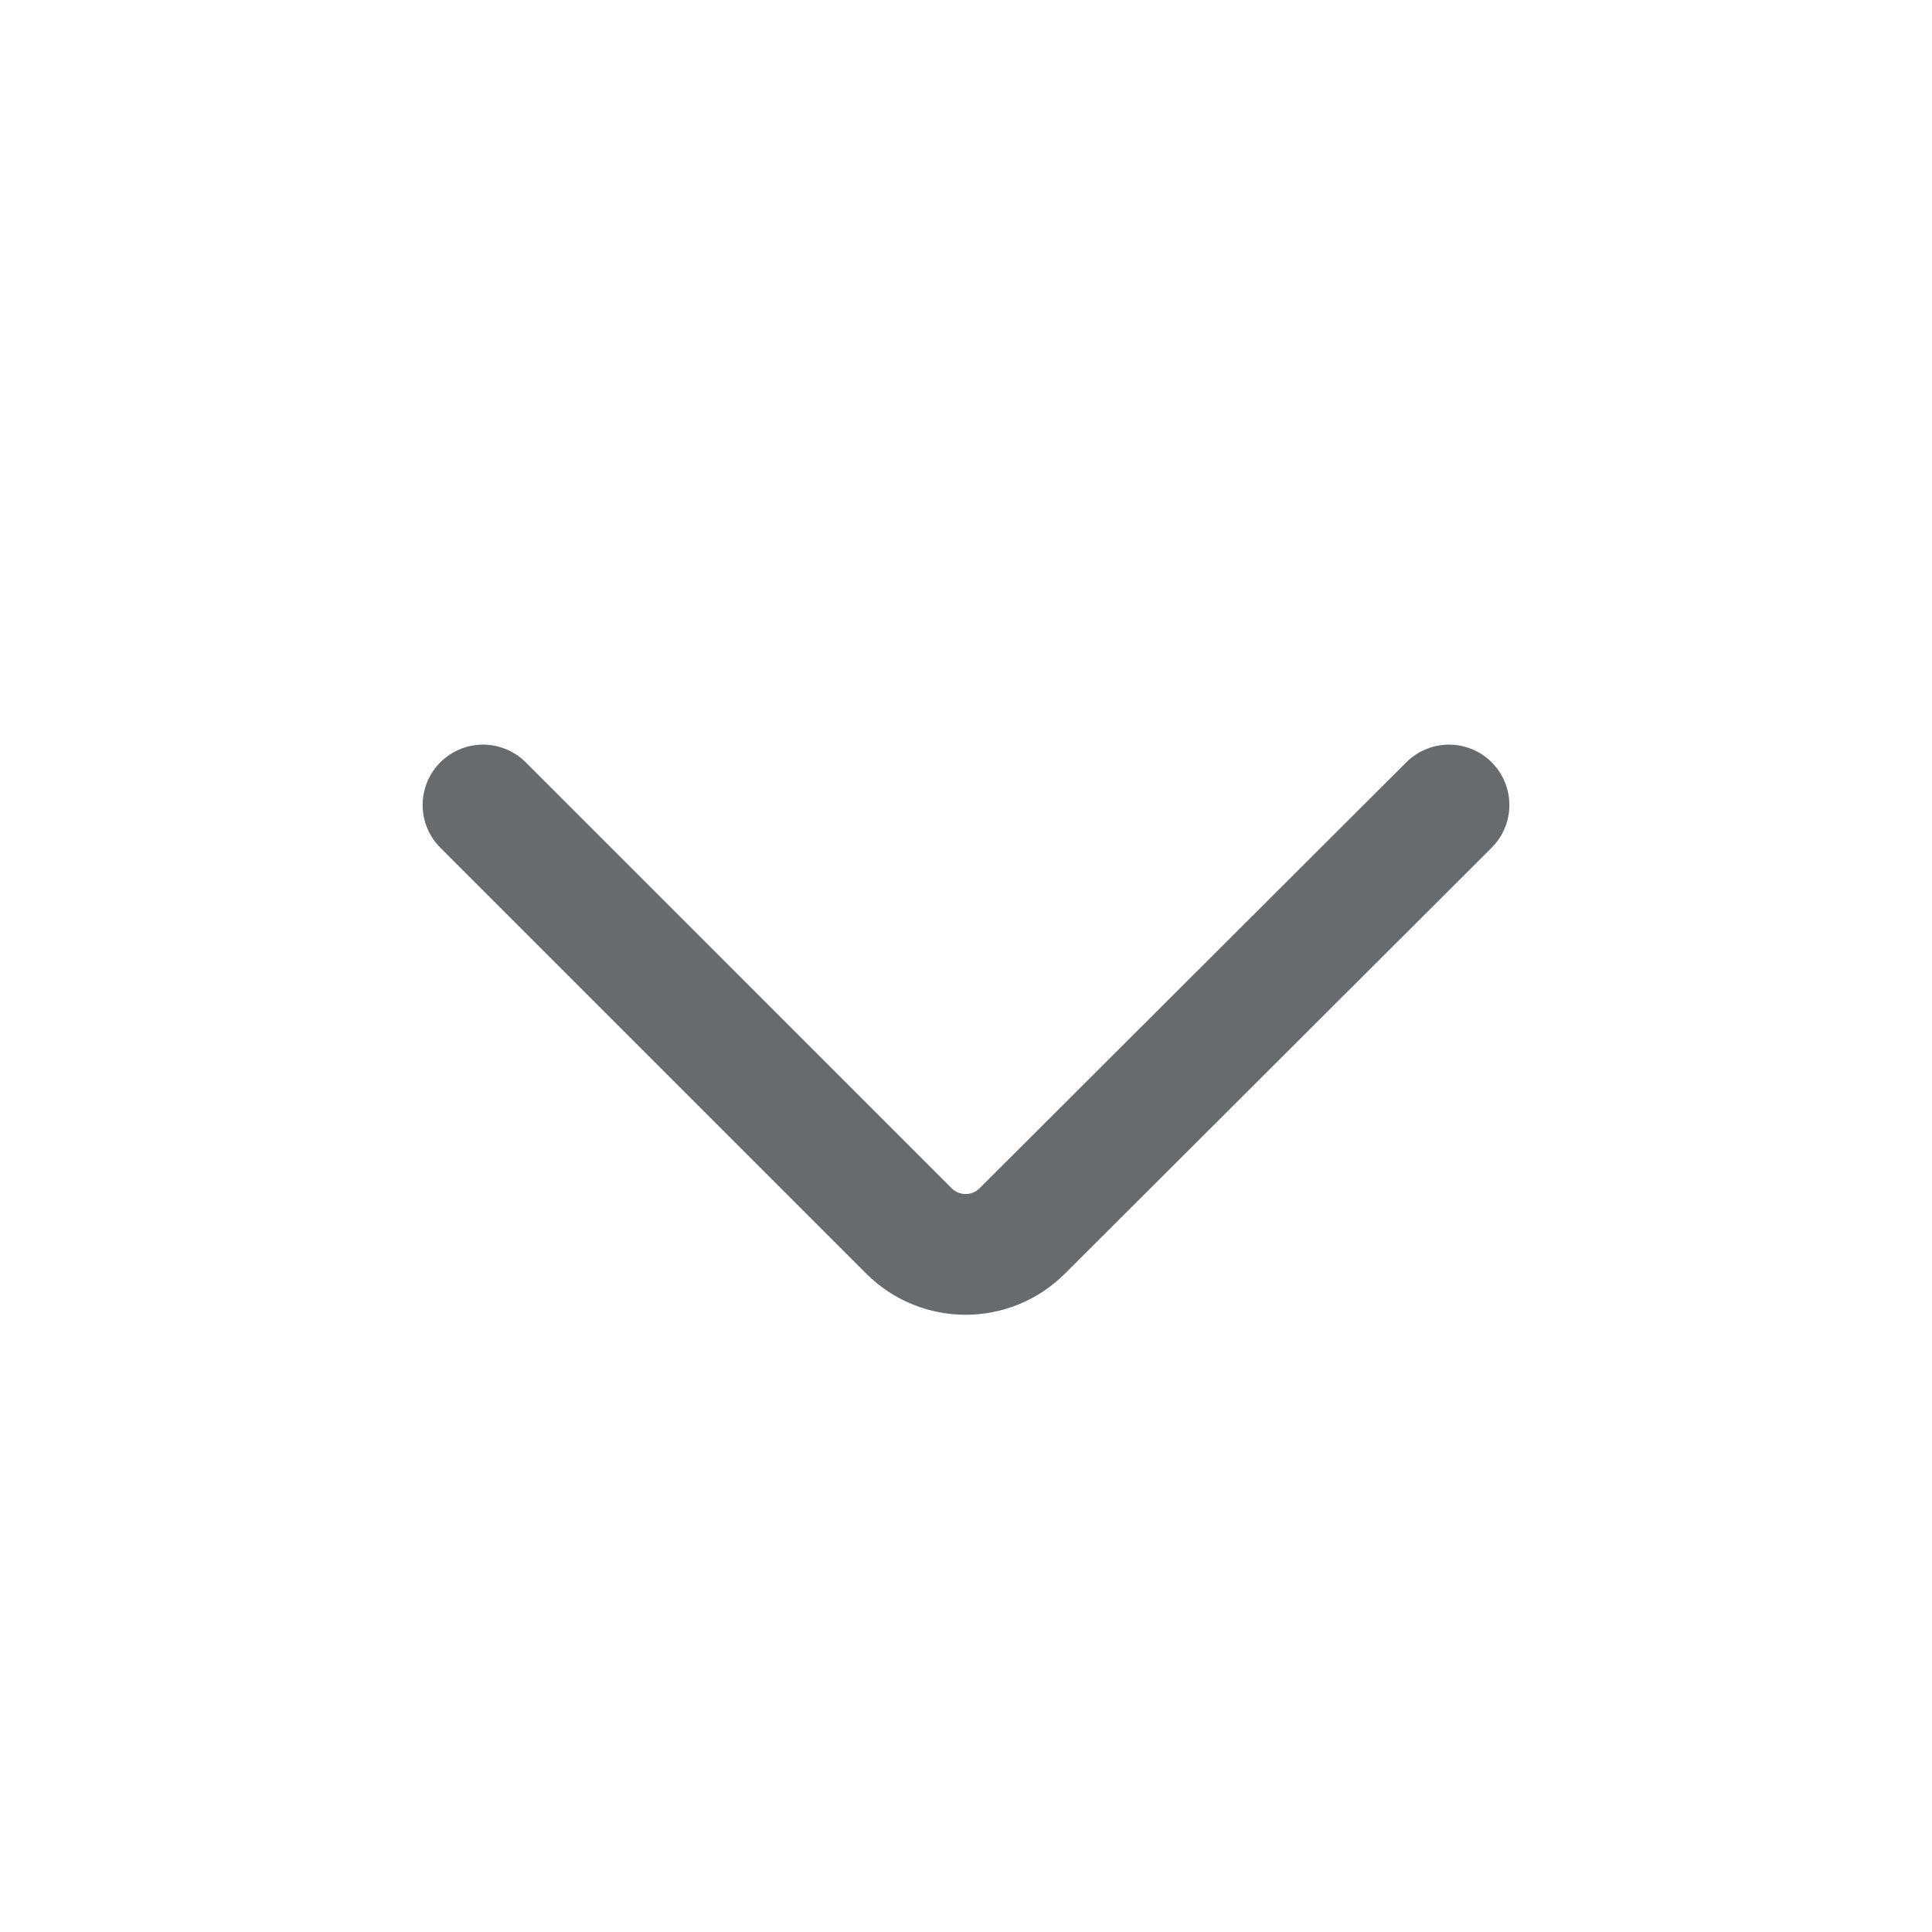
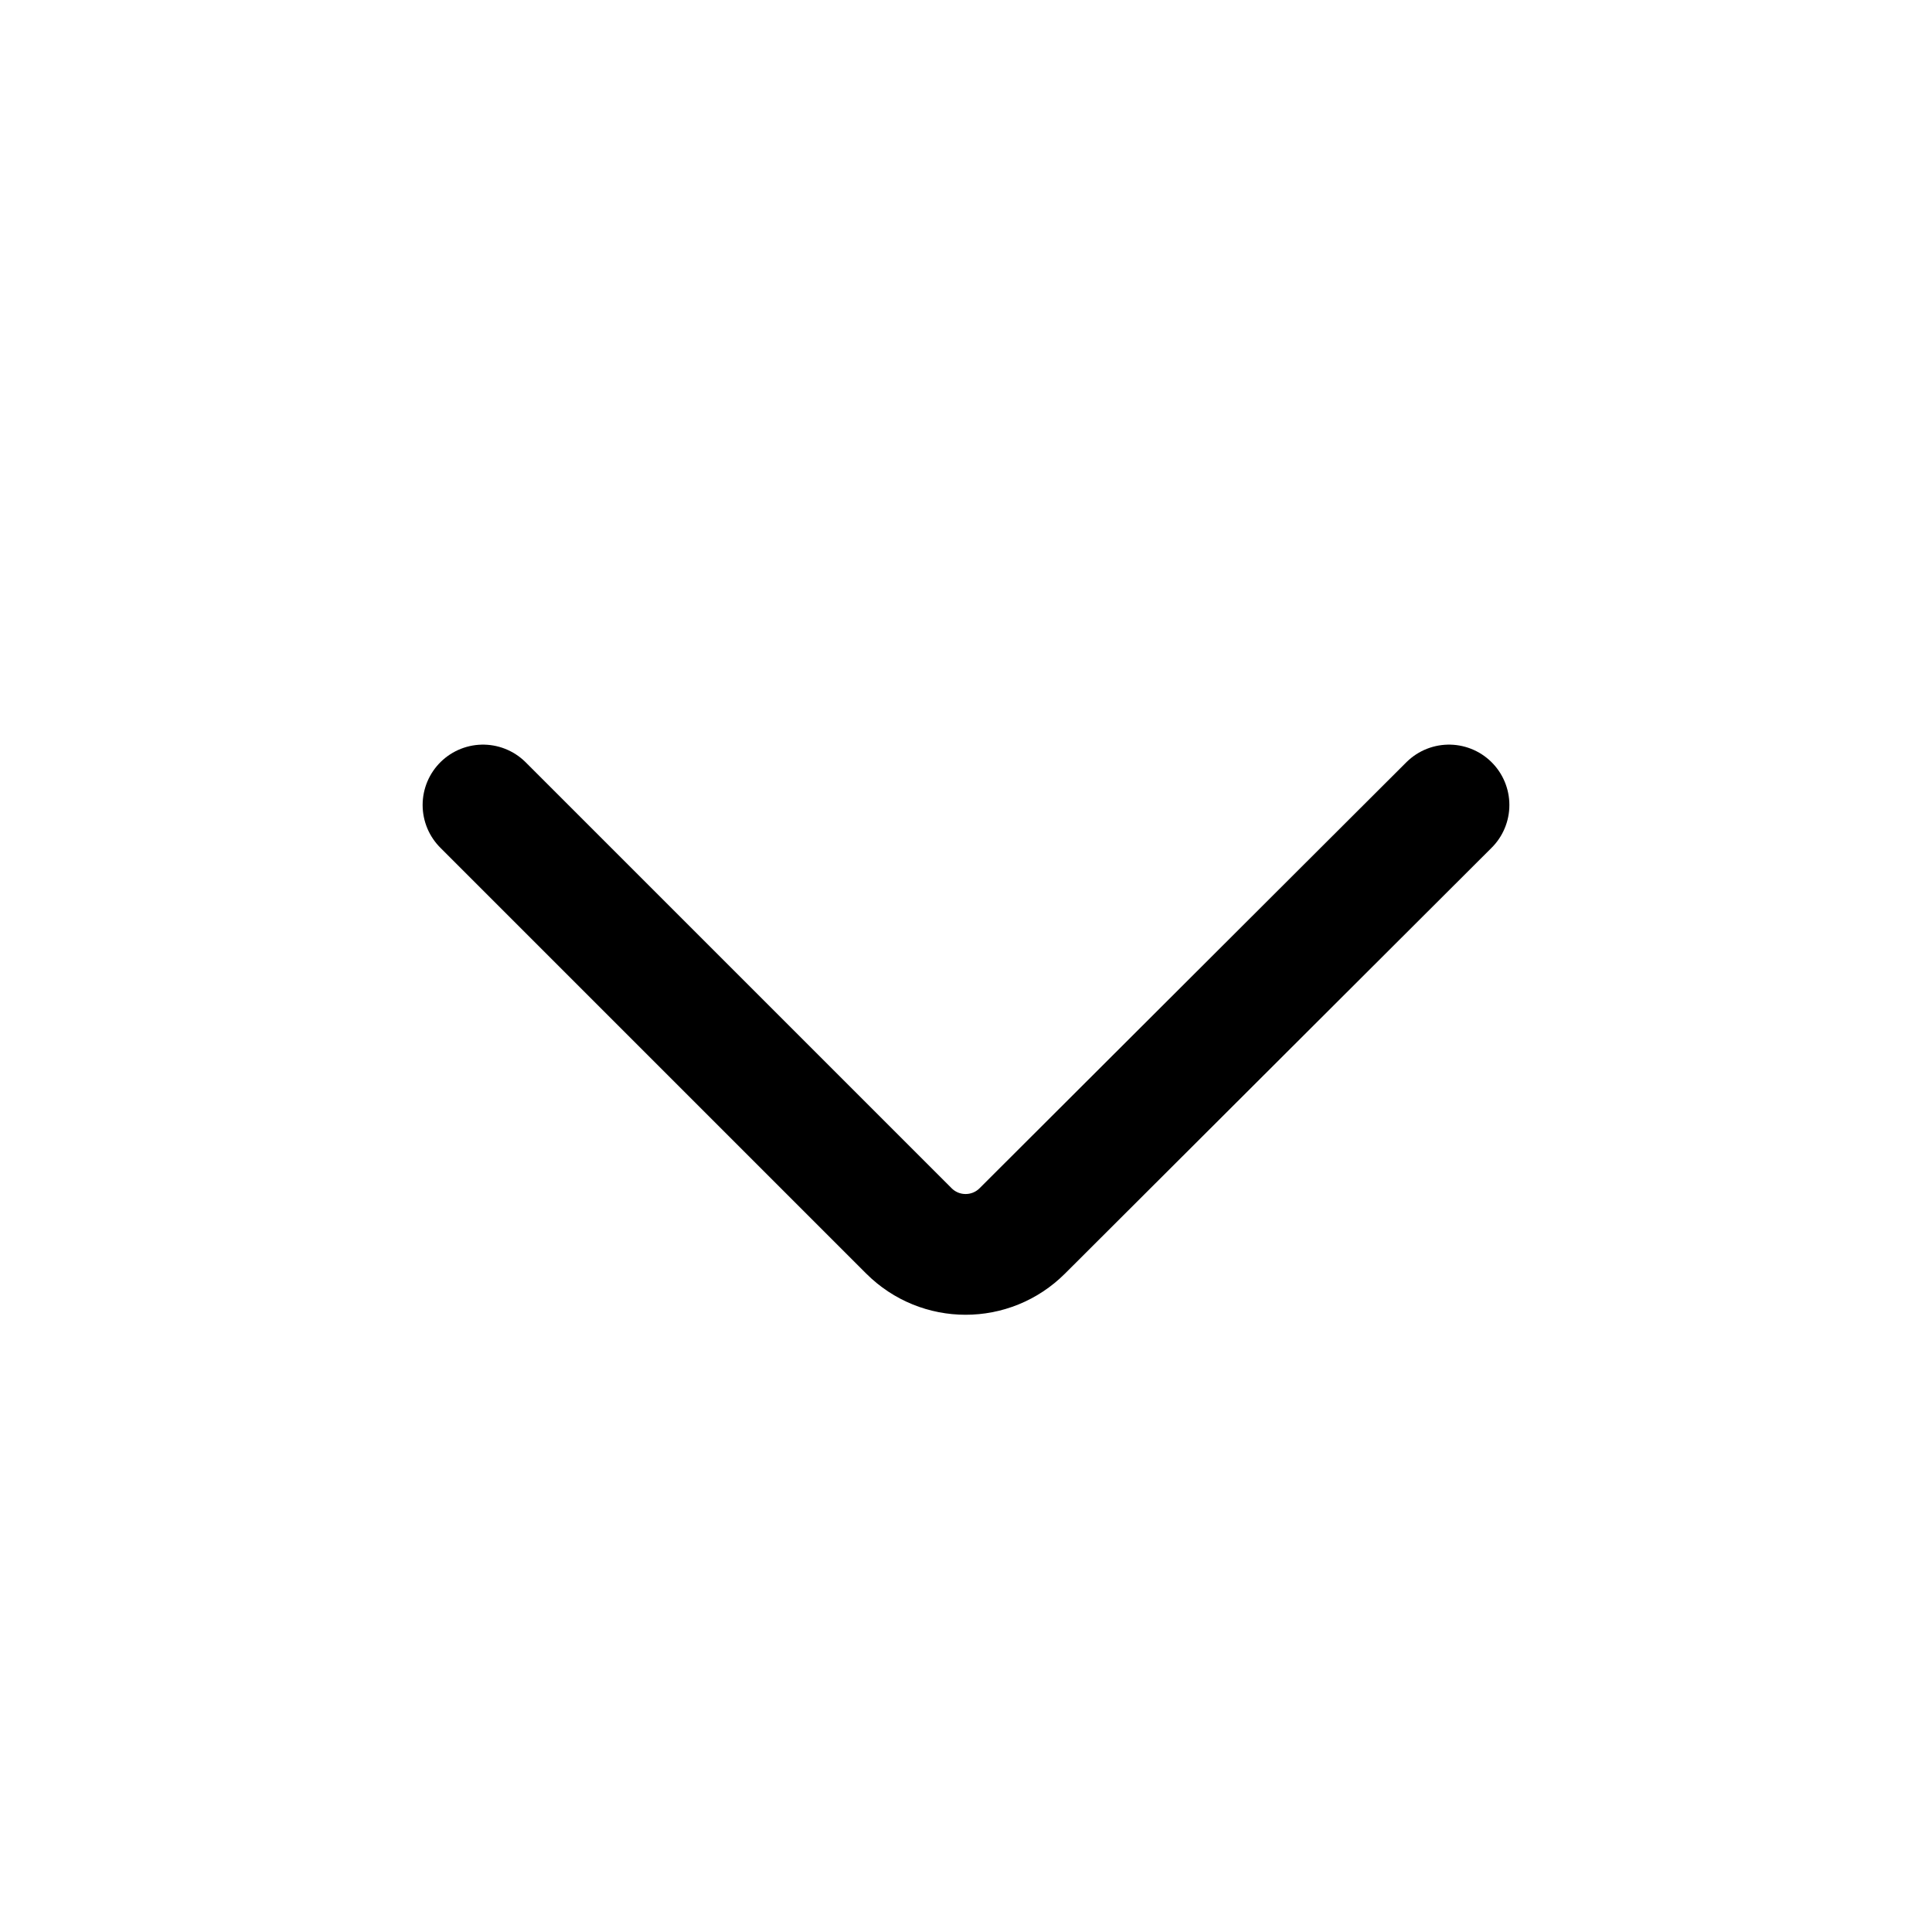
- <svg xmlns="http://www.w3.org/2000/svg" width="24" height="24" viewBox="0 0 24 24" fill="none">
+ <svg xmlns="http://www.w3.org/2000/svg" width="24" height="24" stroke="currentColor" viewBox="0 0 24 24" fill="none">
  <defs />
-   <path id="icon" d="M6 10L11.29 15.29C11.68 15.68 12.31 15.68 12.7 15.29L18 10" stroke="#686B6E" stroke-opacity="1" stroke-width="1.5" stroke-linejoin="round" stroke-linecap="round" />
+   <path id="icon" d="M6 10L11.29 15.29C11.68 15.68 12.31 15.68 12.7 15.29L18 10" stroke-opacity="1" stroke-width="1.5" stroke-linejoin="round" stroke-linecap="round" />
</svg>
